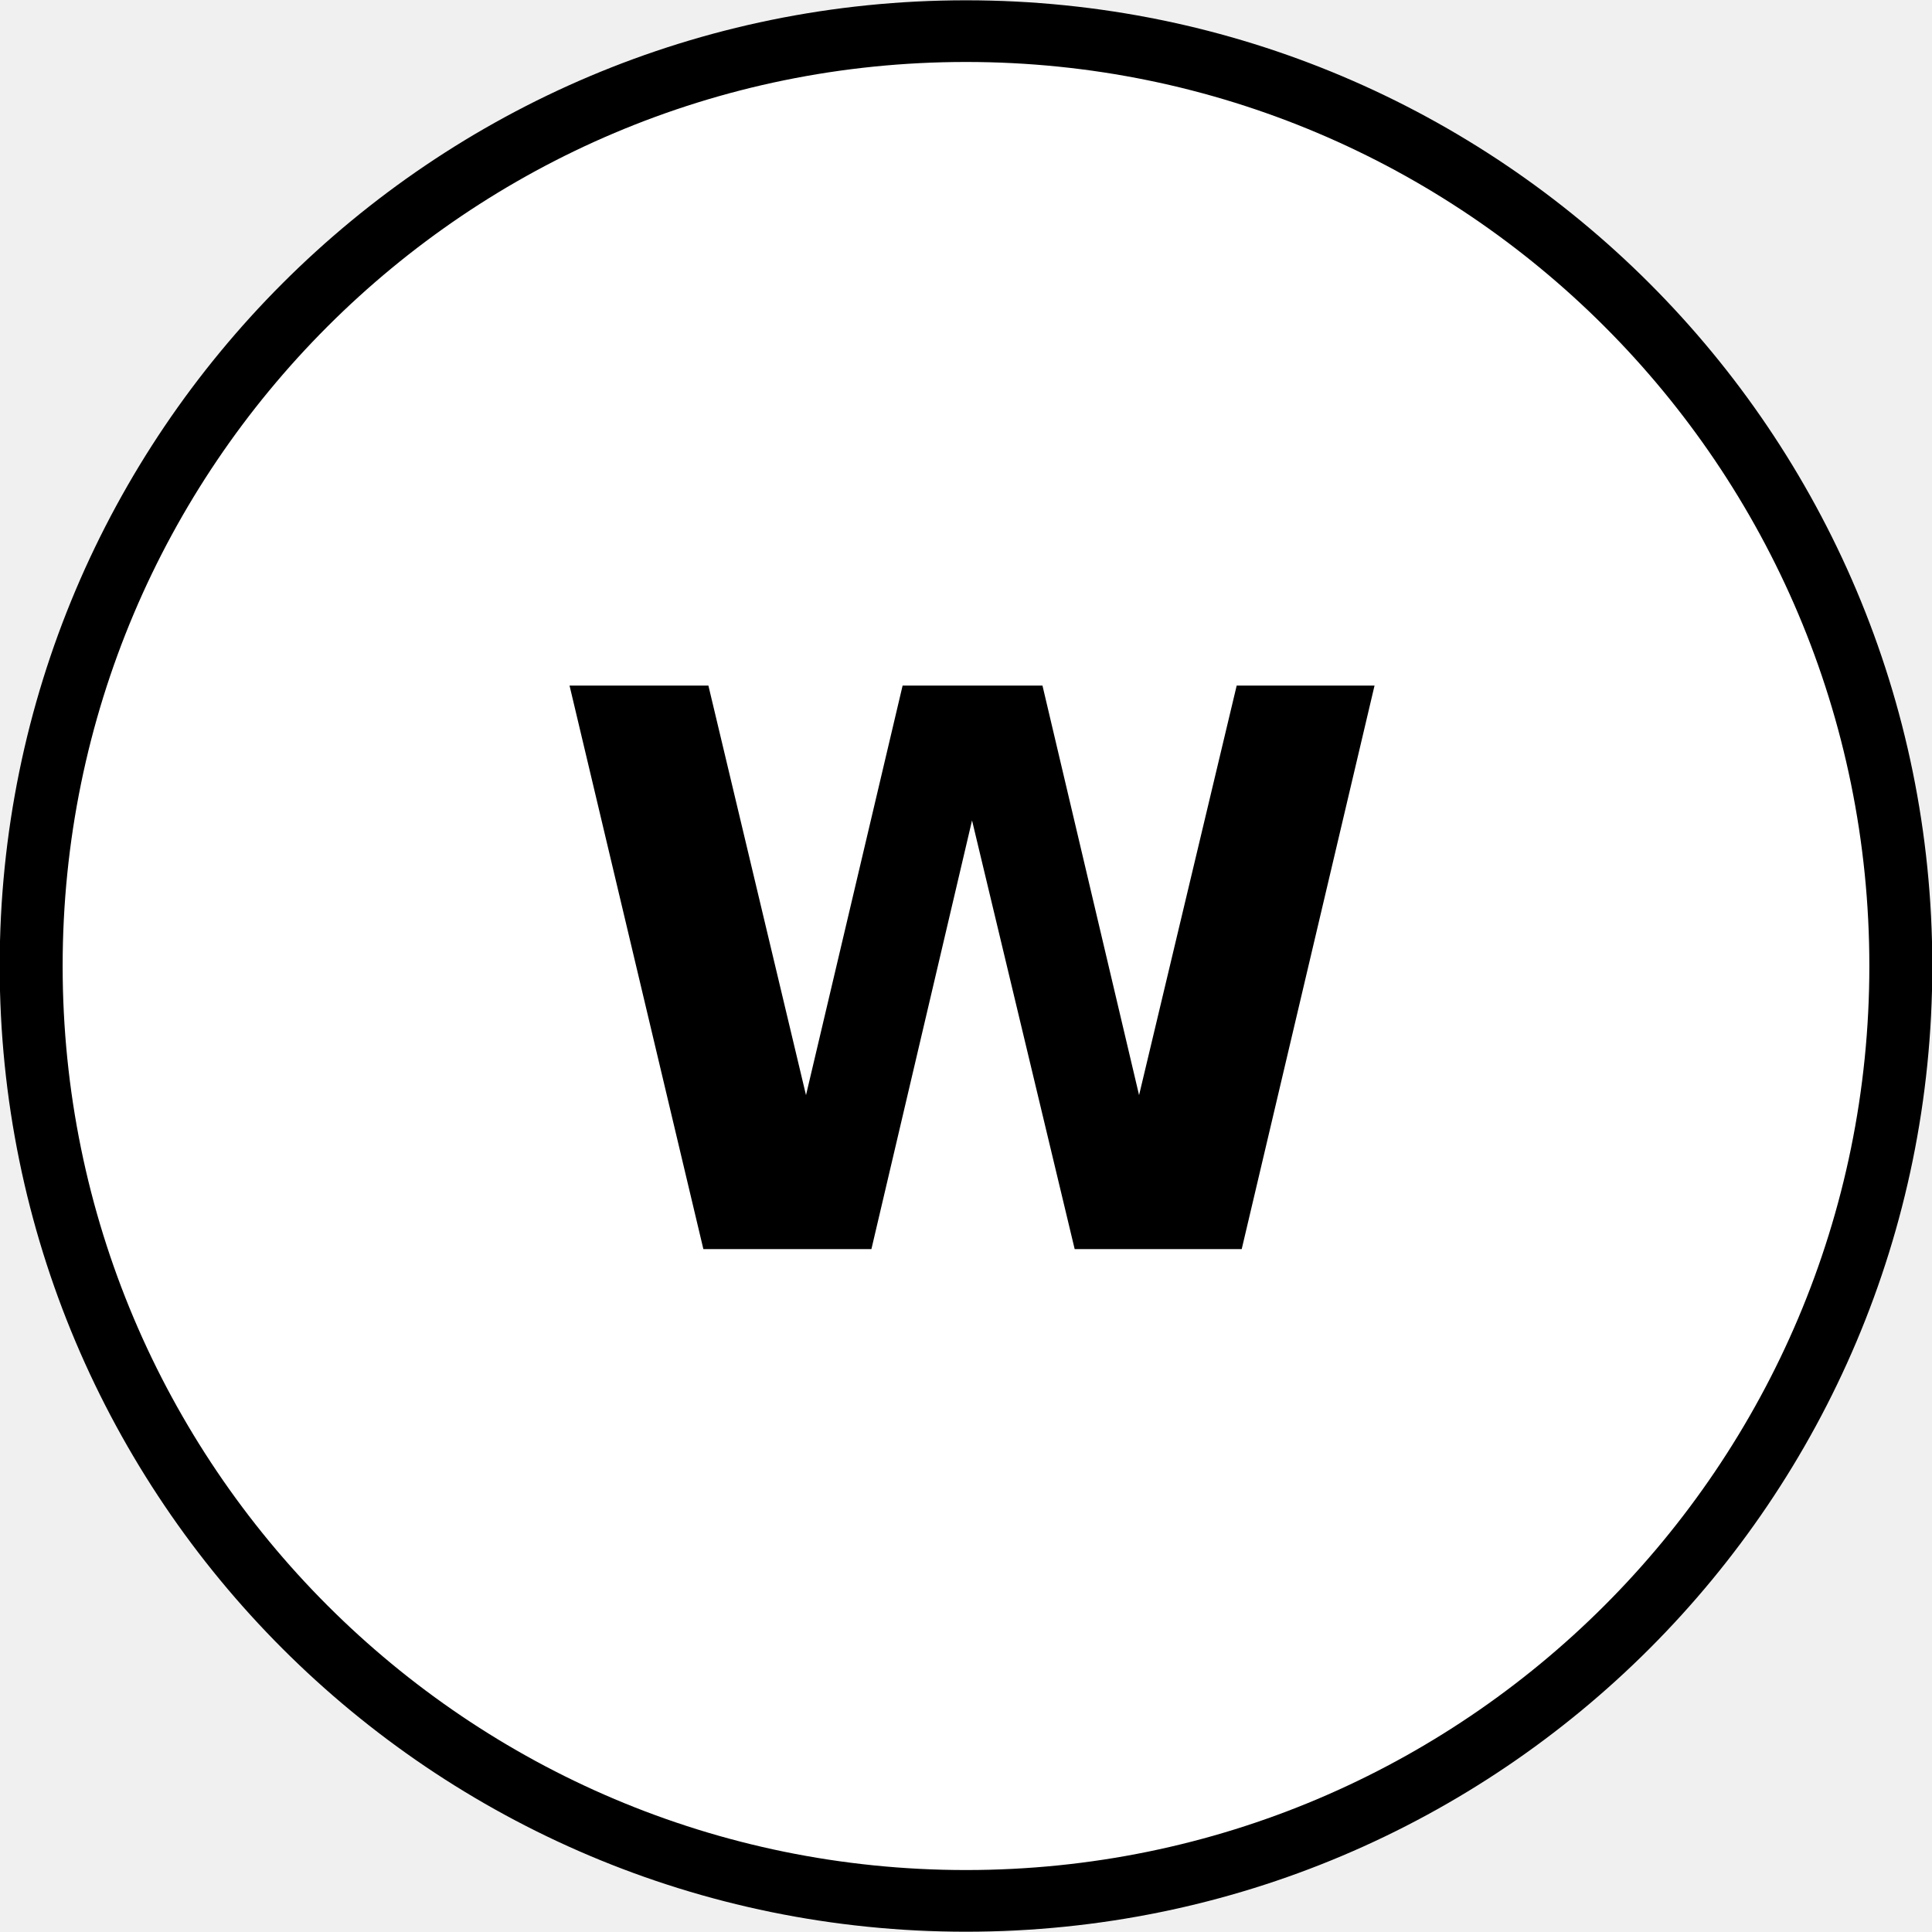
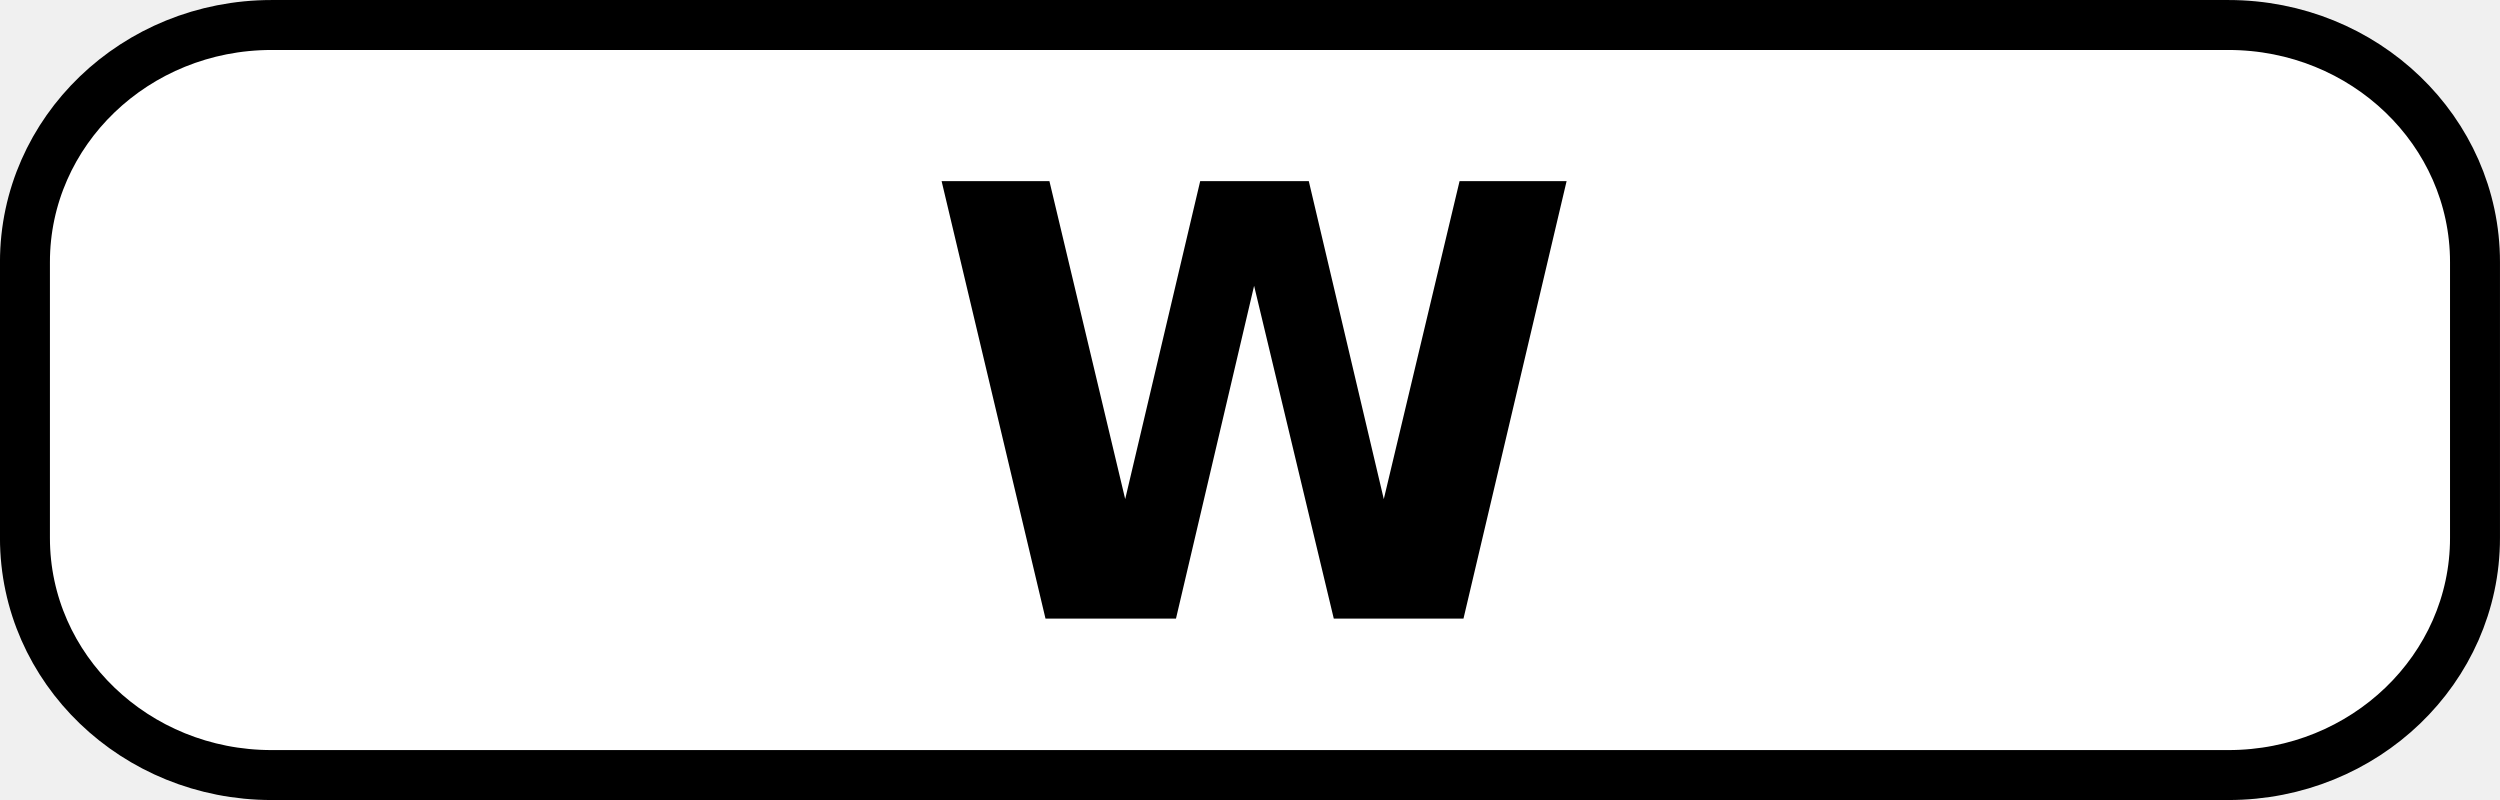
- <svg xmlns="http://www.w3.org/2000/svg" xmlns:xlink="http://www.w3.org/1999/xlink" width="30" height="30" id="svg2" version="1.1" style="display:inline">
+ <svg xmlns="http://www.w3.org/2000/svg" xmlns:xlink="http://www.w3.org/1999/xlink" width="50" height="16" id="svg2" version="1.1" style="display:inline">
  <defs id="defs4">
    <linearGradient id="linearGradient3638">
      <stop id="stop3640" offset="0" style="stop-color:#80a4c4;stop-opacity:1" />
      <stop style="stop-color:#ffffff;stop-opacity:1" offset="0.18" id="stop3642" />
      <stop id="stop3646" offset="0.499" style="stop-color:#ffffff;stop-opacity:1" />
      <stop id="stop3644" offset="1" style="stop-color:#80a4c4;stop-opacity:1" />
    </linearGradient>
    <linearGradient xlink:href="#linearGradient3638" id="linearGradient3636" gradientUnits="userSpaceOnUse" x1="50.003" y1="1012.422" x2="50.003" y2="1052.36" />
  </defs>
-   <g id="layer1" transform="translate(0,-1022.362)" style="display:inline">
-     <path style="fill:#ffffff;fill-opacity:1;stroke:#000000;stroke-width:1;stroke-miterlimit:4;stroke-opacity:1;stroke-dasharray:none" id="path5349" d="m 29.875,15.195 a 14.849,15.159 0 1 1 -29.698,0 14.849,15.159 0 1 1 29.698,0 z" transform="matrix(0.9775735,0,0,0.957623,0.310961,1022.811)" />
-     <text xml:space="preserve" style="font-size:12px;font-style:normal;font-variant:normal;font-weight:bold;font-stretch:normal;text-align:start;line-height:125%;writing-mode:lr-tb;text-anchor:start;fill:#000000;fill-opacity:1;stroke:none;font-family:Bitstream Vera Sans;-inkscape-font-specification:Bitstream Vera Sans Bold" x="8.485" y="1041.756" id="text5351">
-       <tspan id="tspan5353" x="8.485" y="1041.756">W</tspan>
+   <g id="layer1" transform="translate(0,-1036.362)" style="display:inline">
+     <rect style="fill:#ffffff;fill-opacity:1;stroke:#000000;stroke-width:0.999;stroke-miterlimit:4;stroke-opacity:1;stroke-dasharray:none" id="rect3276" width="49.001" height="15.001" x="0.499" y="1036.862" rx="4.932" ry="4.741" />
+     <text xml:space="preserve" style="font-size:12px;font-style:normal;font-variant:normal;font-weight:bold;font-stretch:normal;text-align:start;line-height:125%;writing-mode:lr-tb;text-anchor:start;fill:#000000;fill-opacity:1;stroke:none;font-family:Bitstream Vera Sans;-inkscape-font-specification:Bitstream Vera Sans Bold" x="18.473" y="1048.738" id="text5351">
+       <tspan id="tspan5353" x="18.473" y="1048.738">W</tspan>
    </text>
  </g>
</svg>
